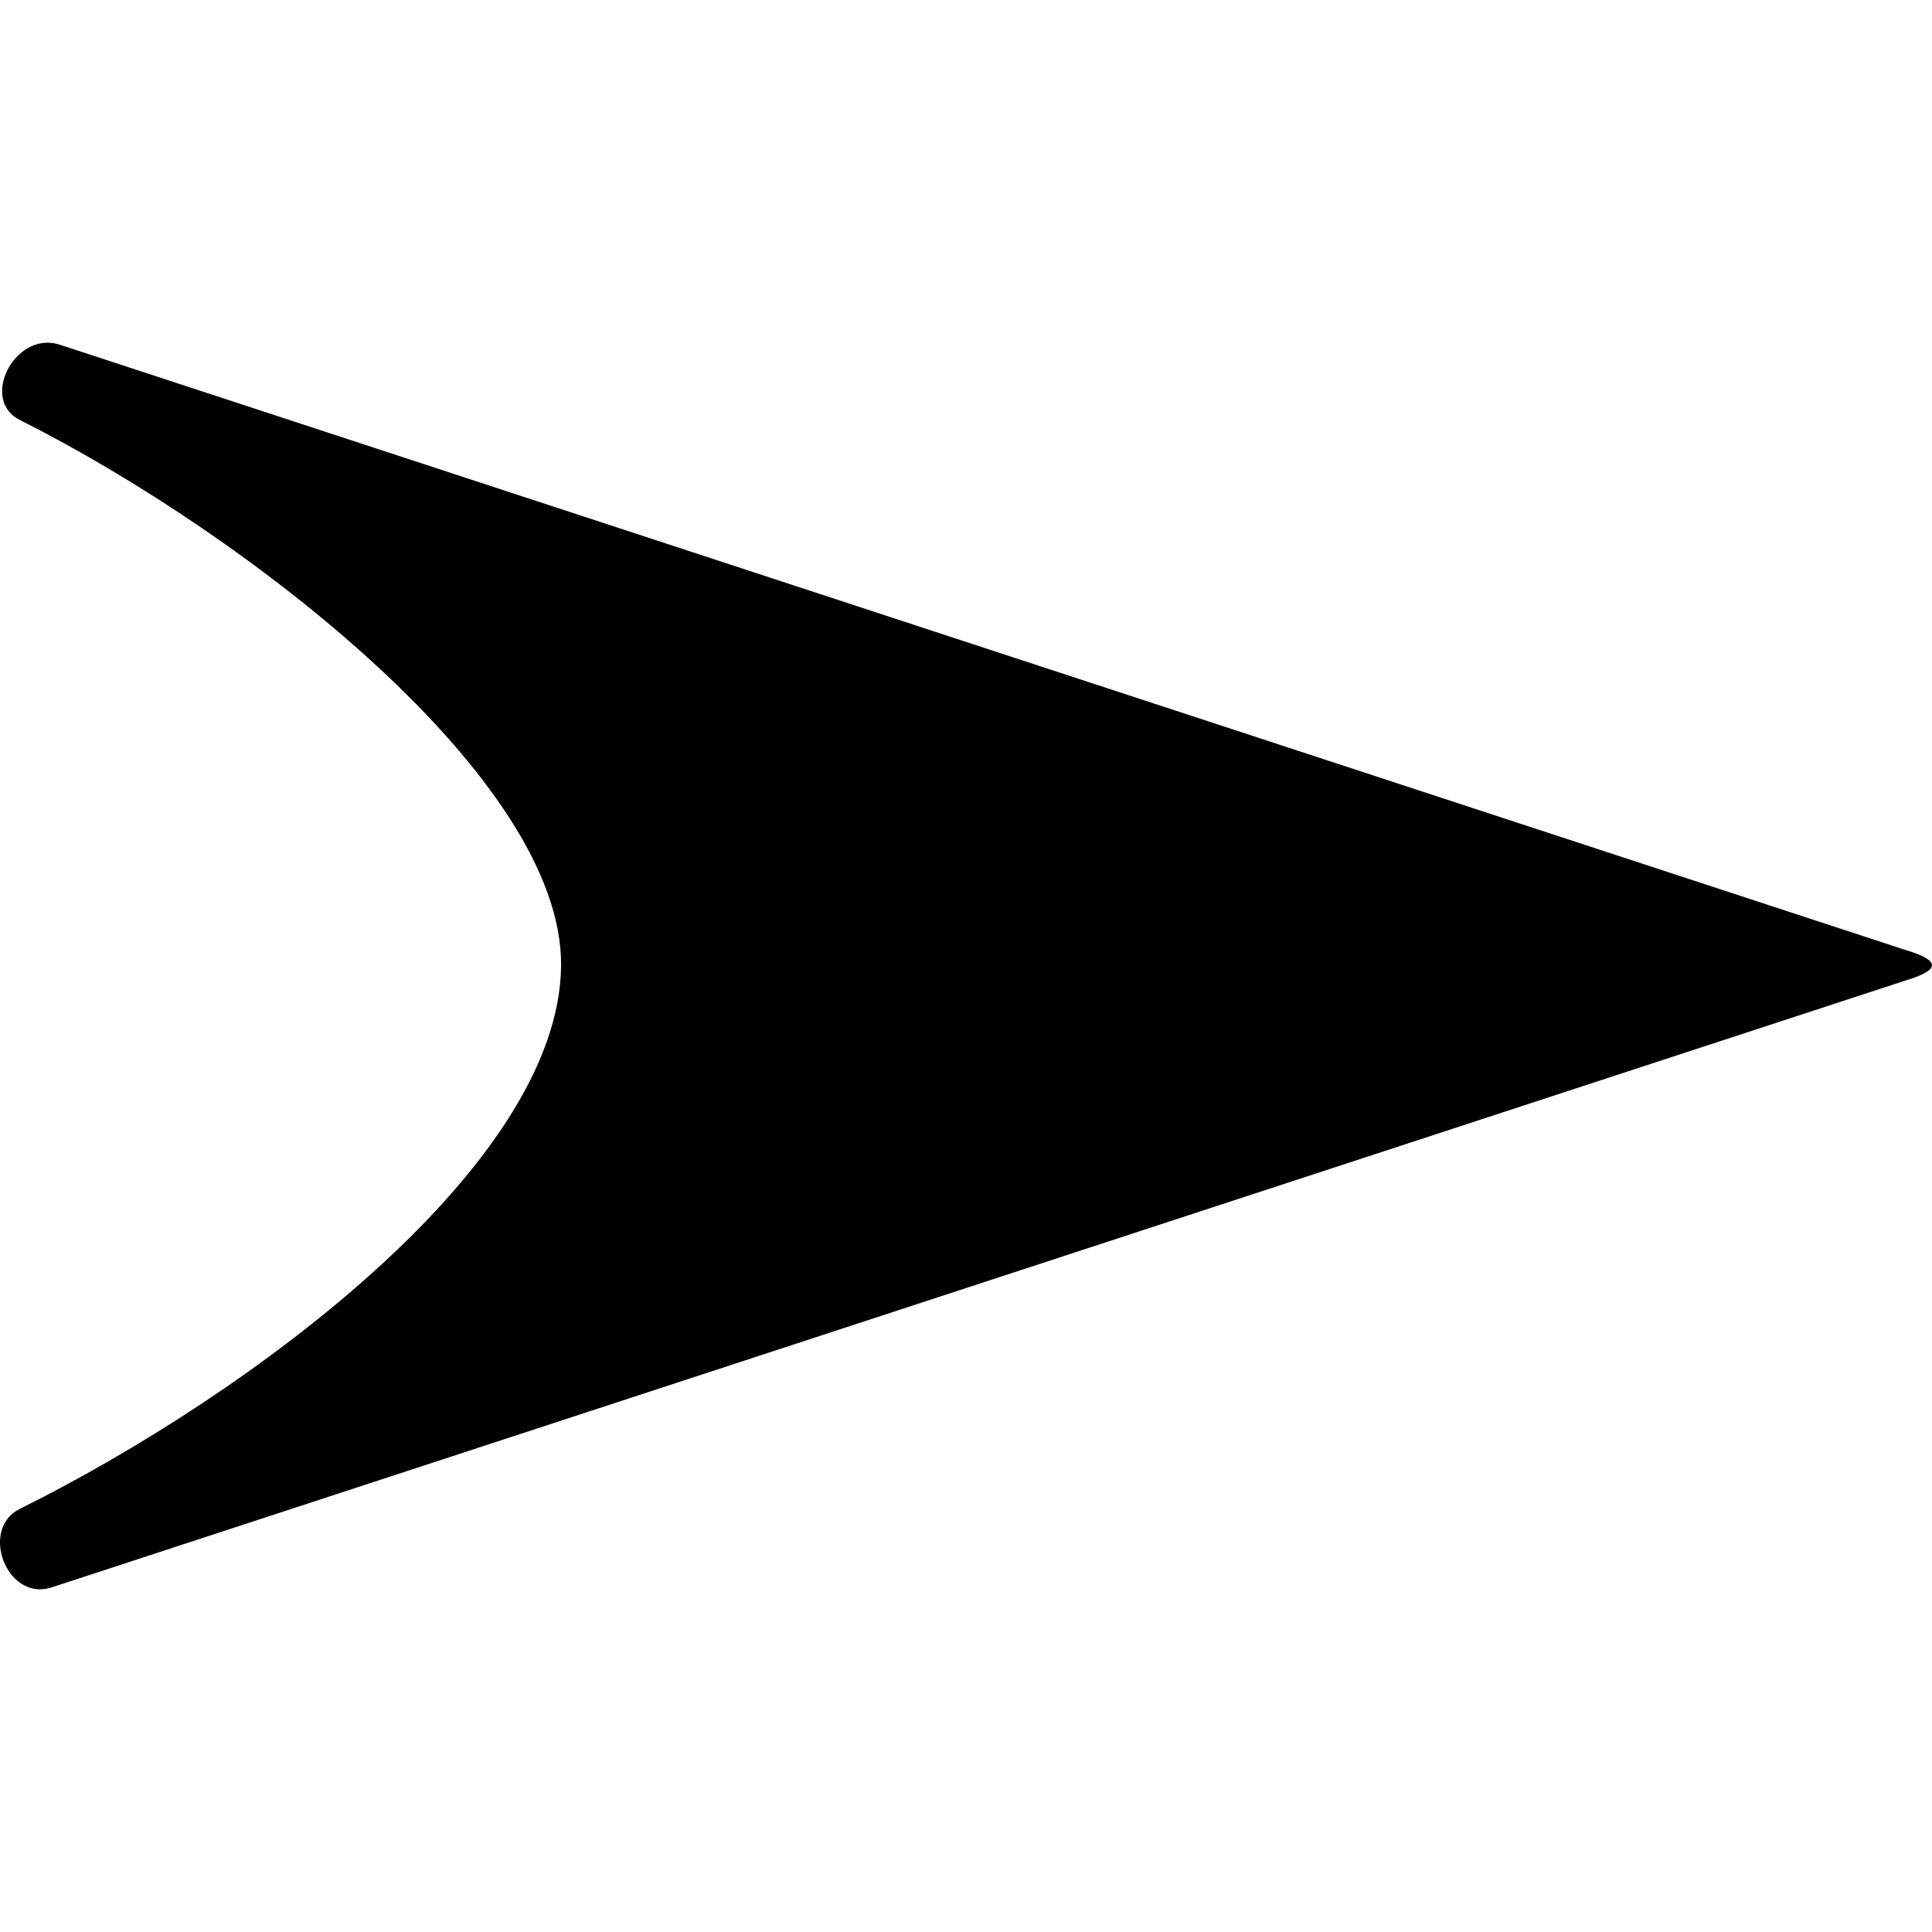
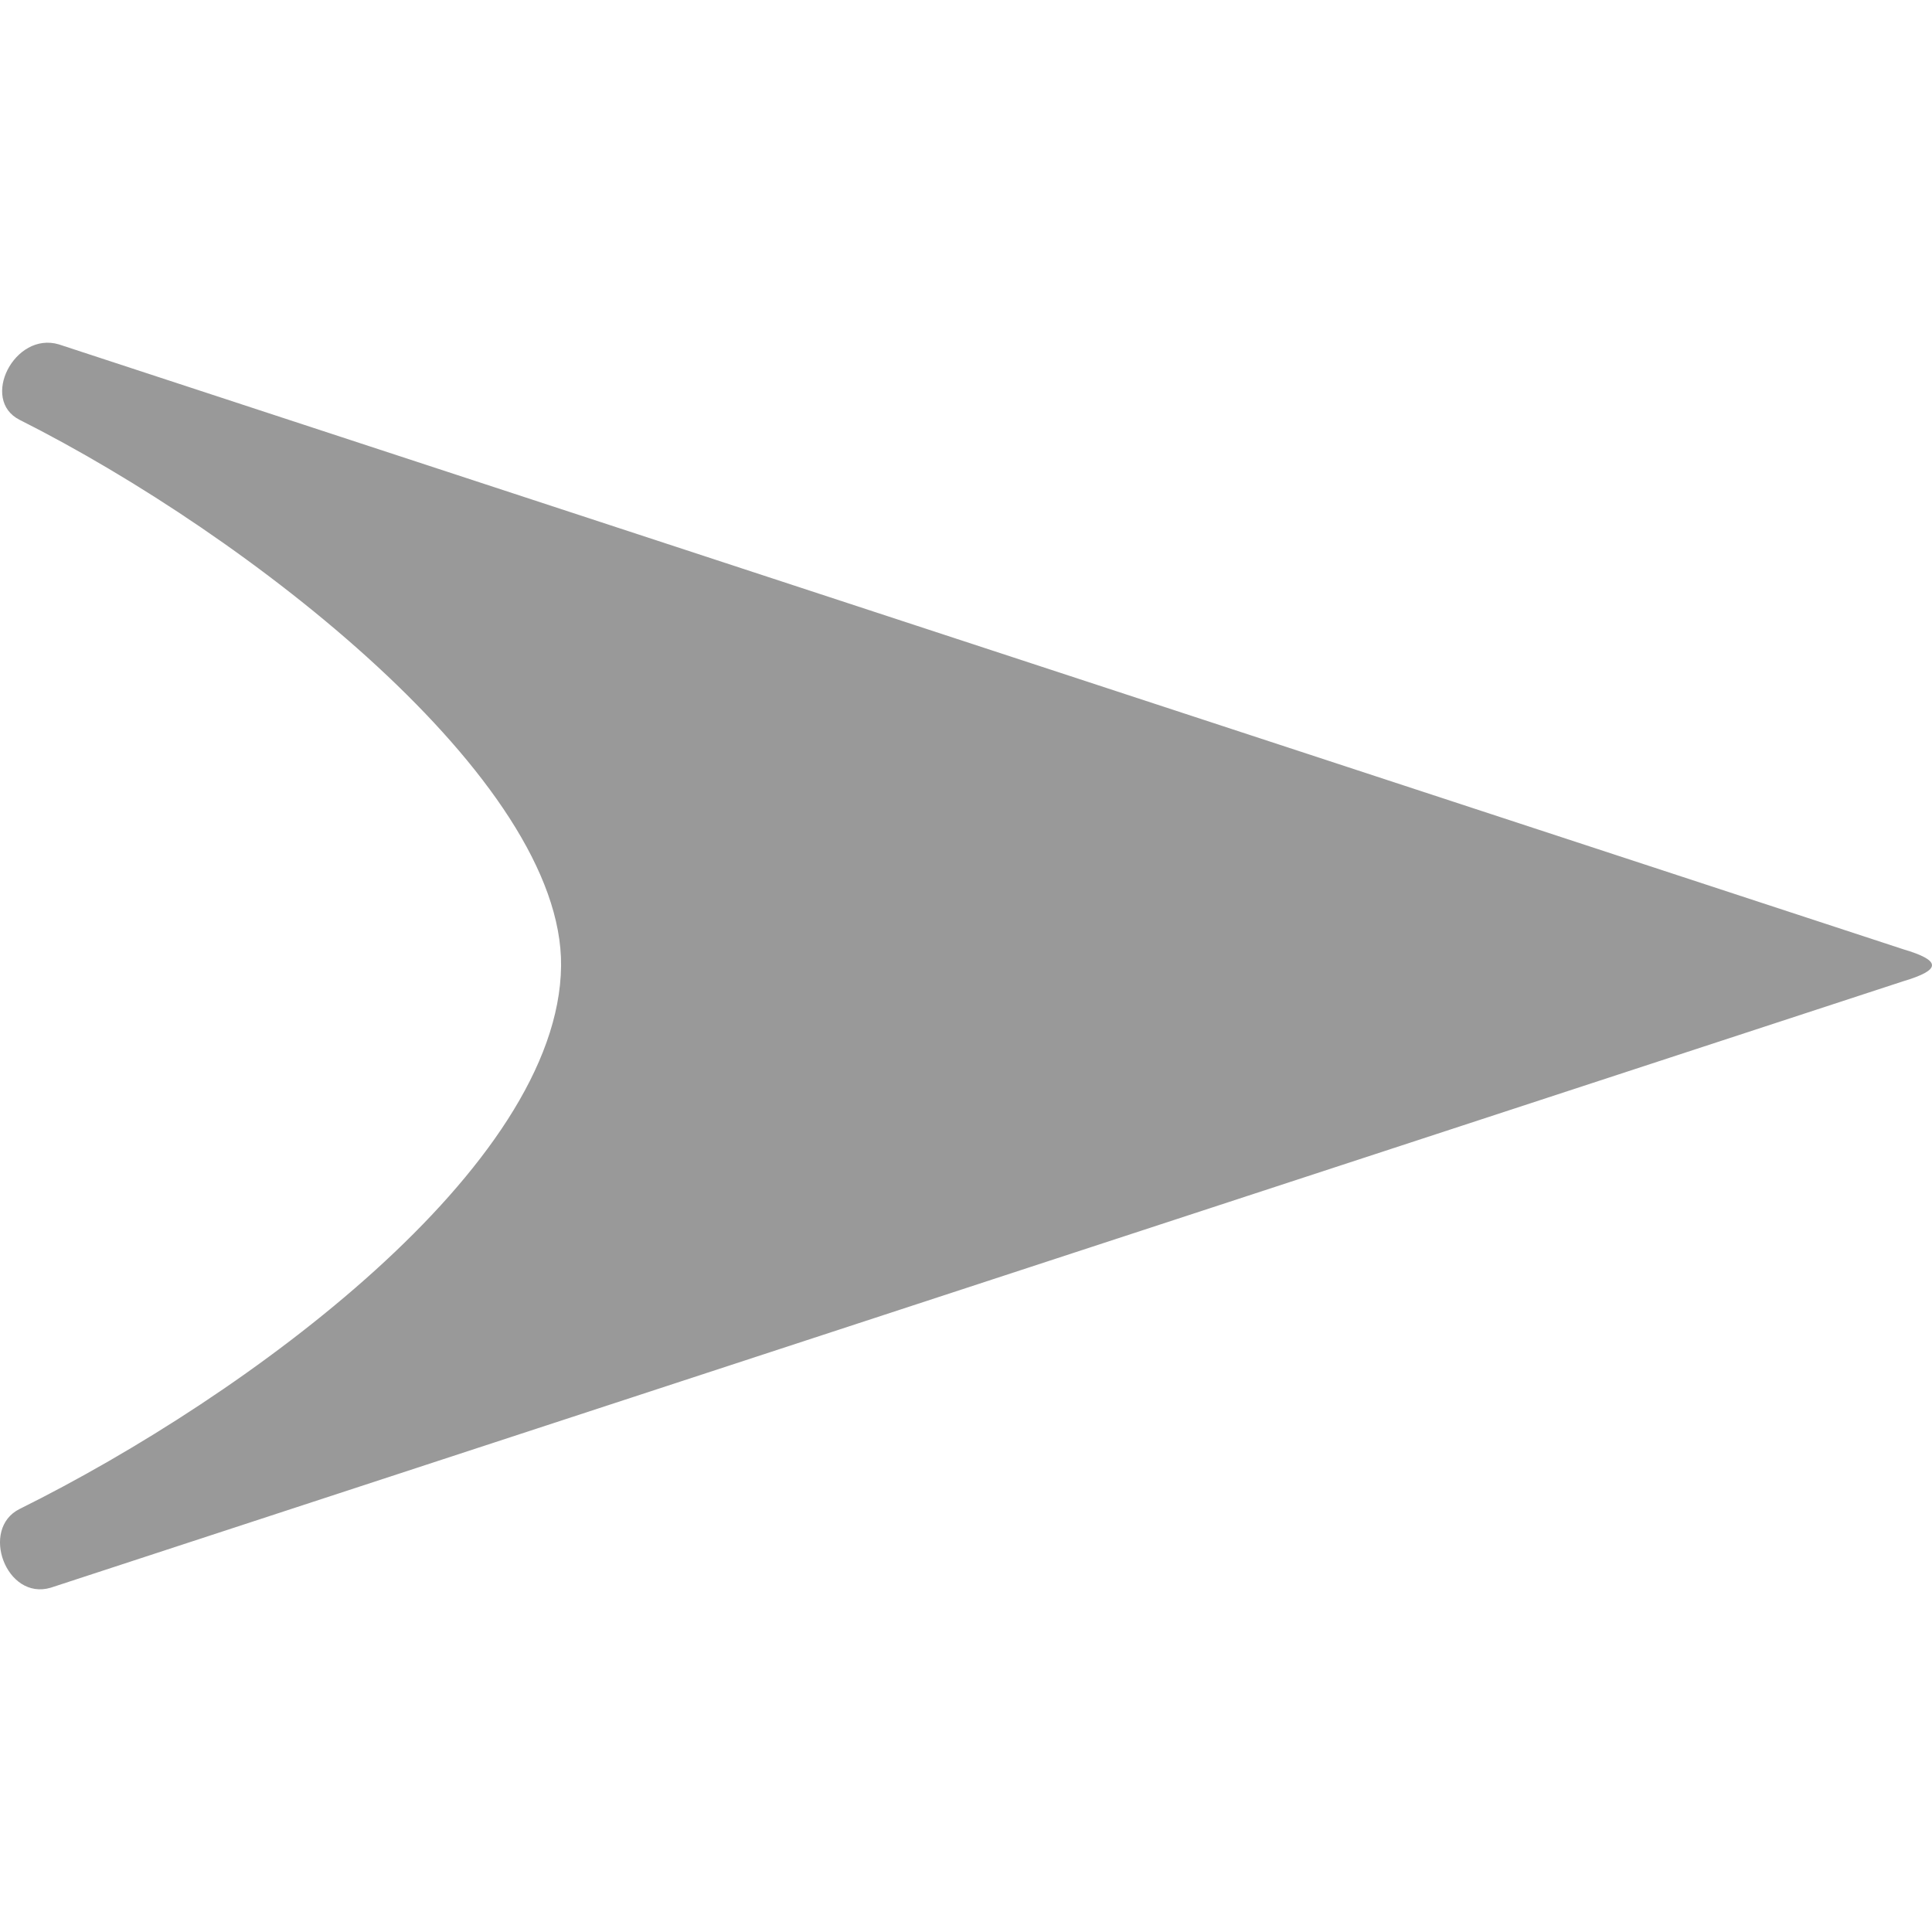
- <svg xmlns="http://www.w3.org/2000/svg" viewBox="0 0 400.5 258.42" width="0.7em" height="0.7em">
+ <svg xmlns="http://www.w3.org/2000/svg" viewBox="0 0 400.5 258.42" width="2em" height="2em">
  <defs>
-     <style>.cls-1{fill:black;}</style>
+     <style>.cls-1{fill:#999999;}</style>
  </defs>
  <g id="Layer_2" data-name="Layer 2">
    <g id="Layer_1-2" data-name="Layer 1">
      <path class="cls-1" d="M394.51,125.73,12.2.35C3-2.39-4.2,11.84,4.08,16c47.5,23.9,112.66,74.55,112.23,113.21-.46,41.6-64.86,89.06-112.23,112.55-8.31,4.11-2.8,19.07,6.43,16.33l384-125.71C402.49,130,402.49,128.09,394.51,125.73Z" />
    </g>
  </g>
</svg>
